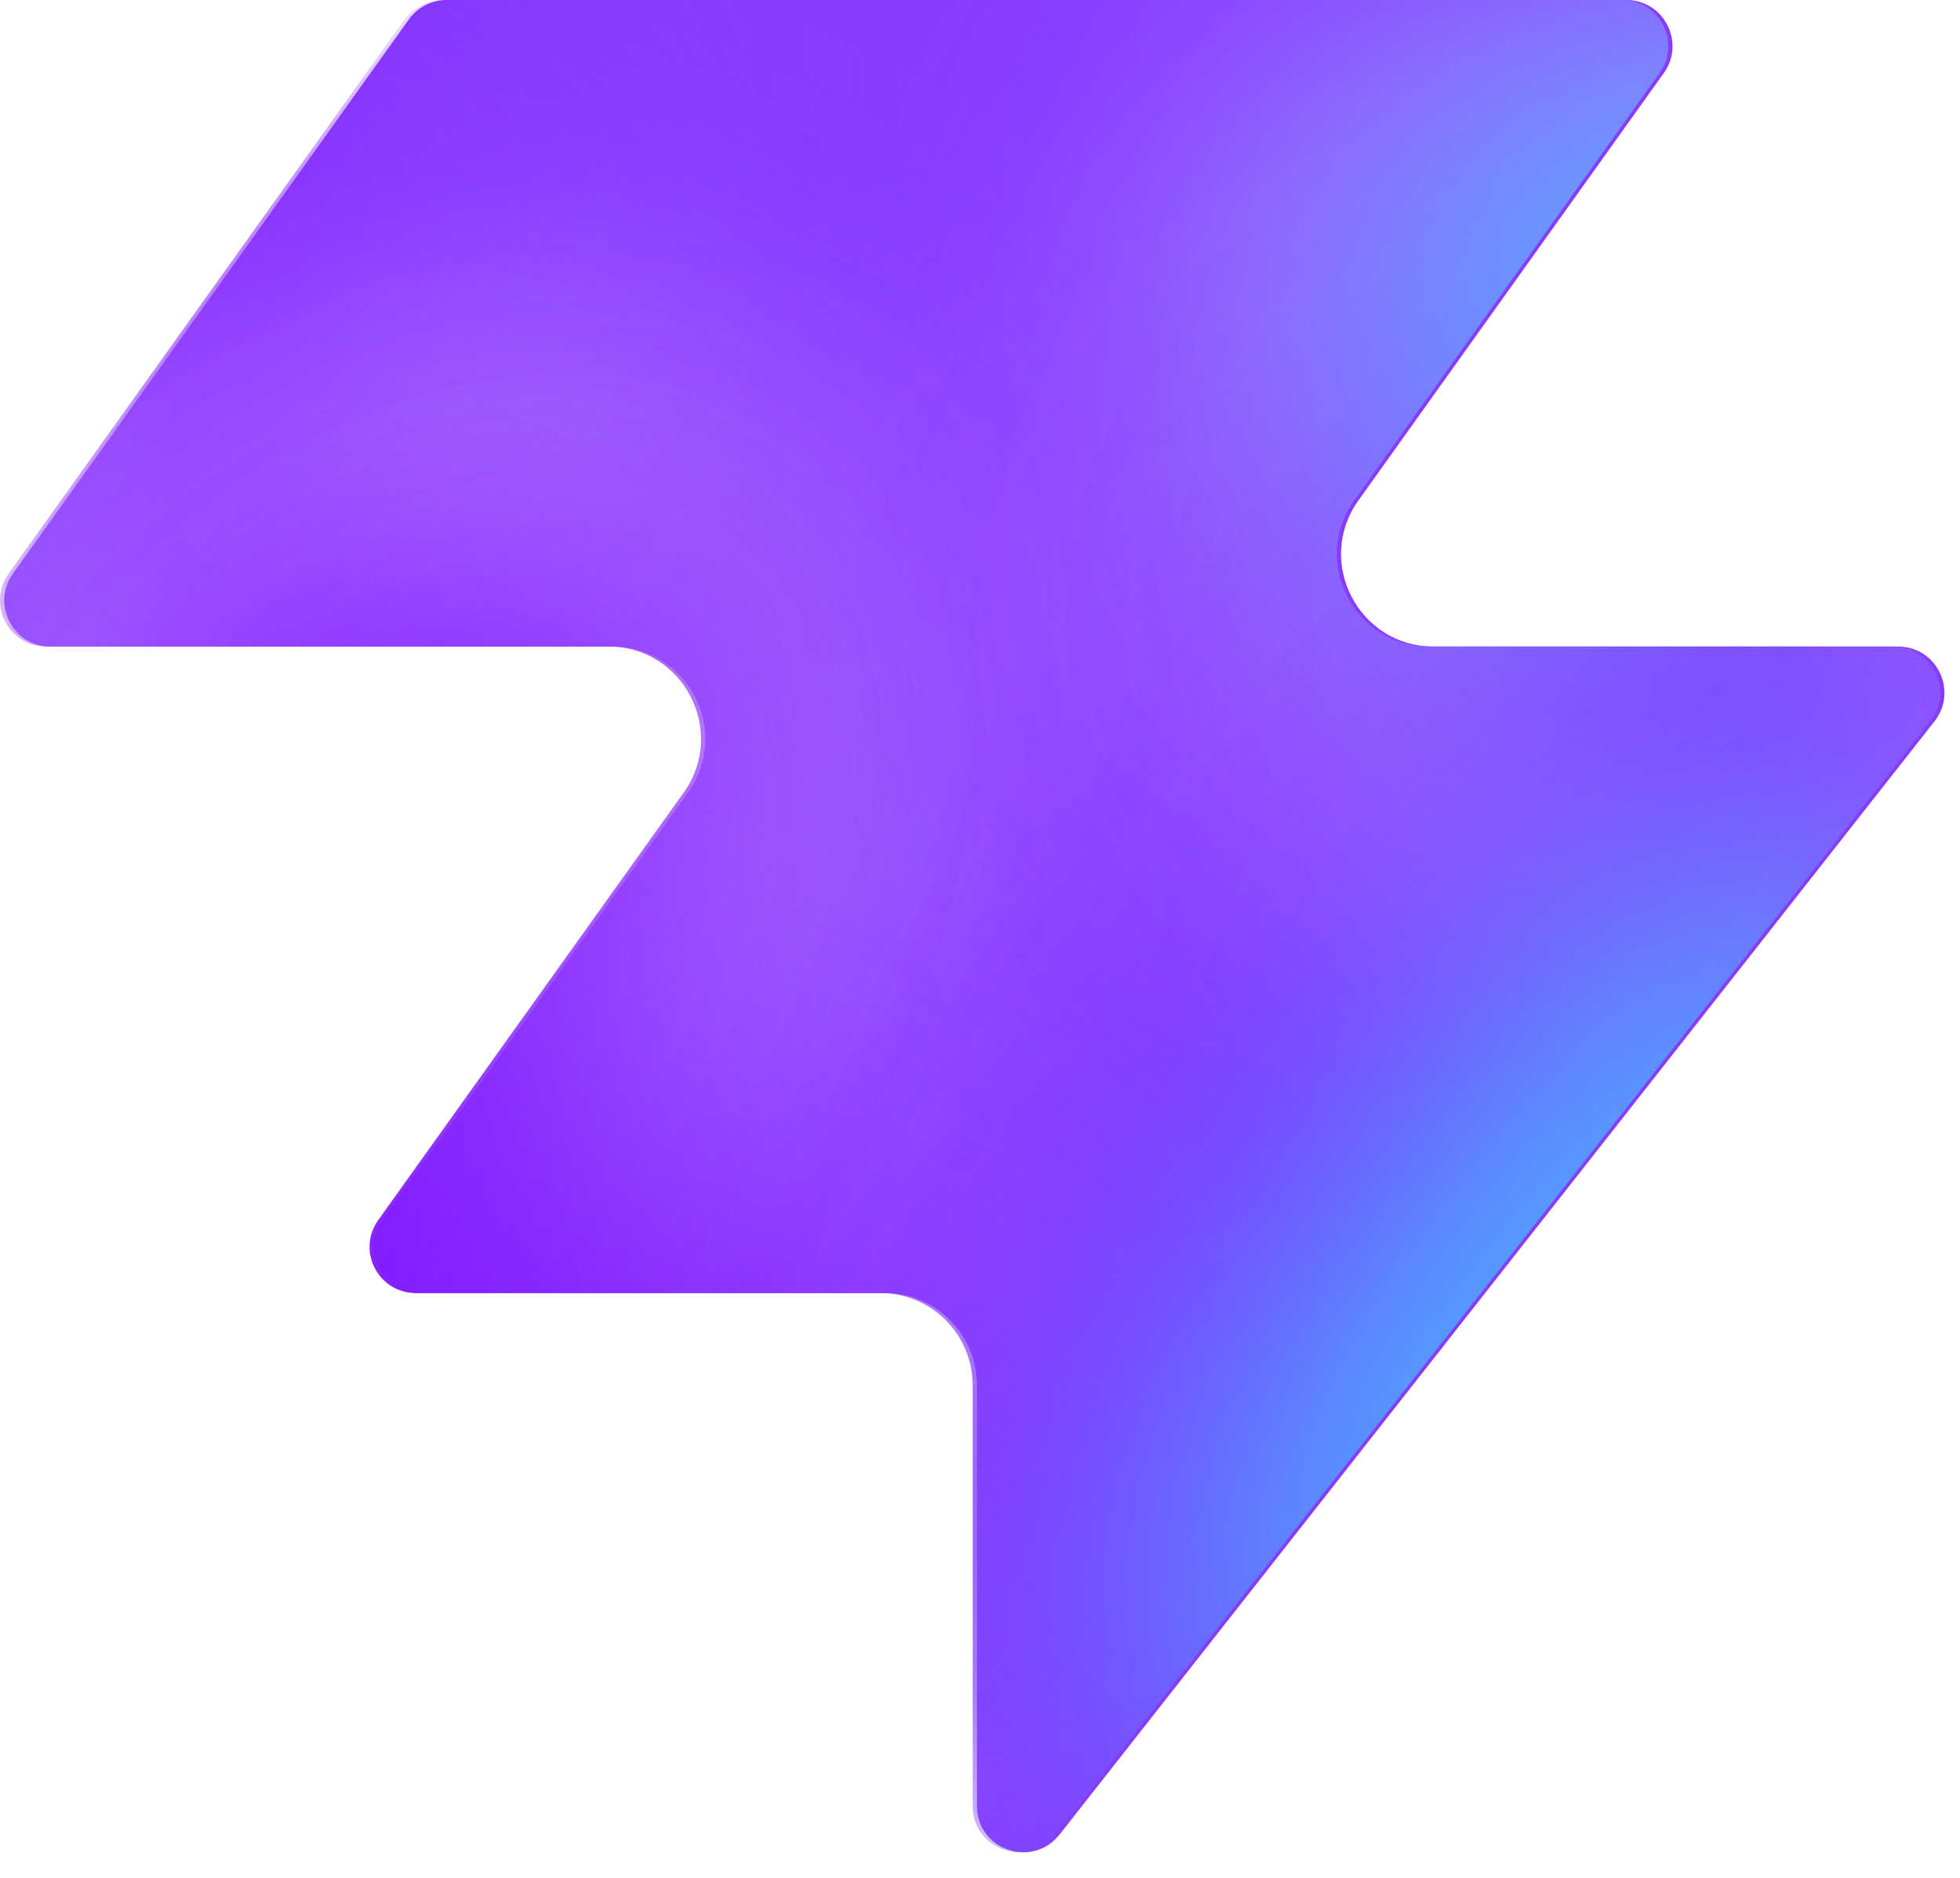
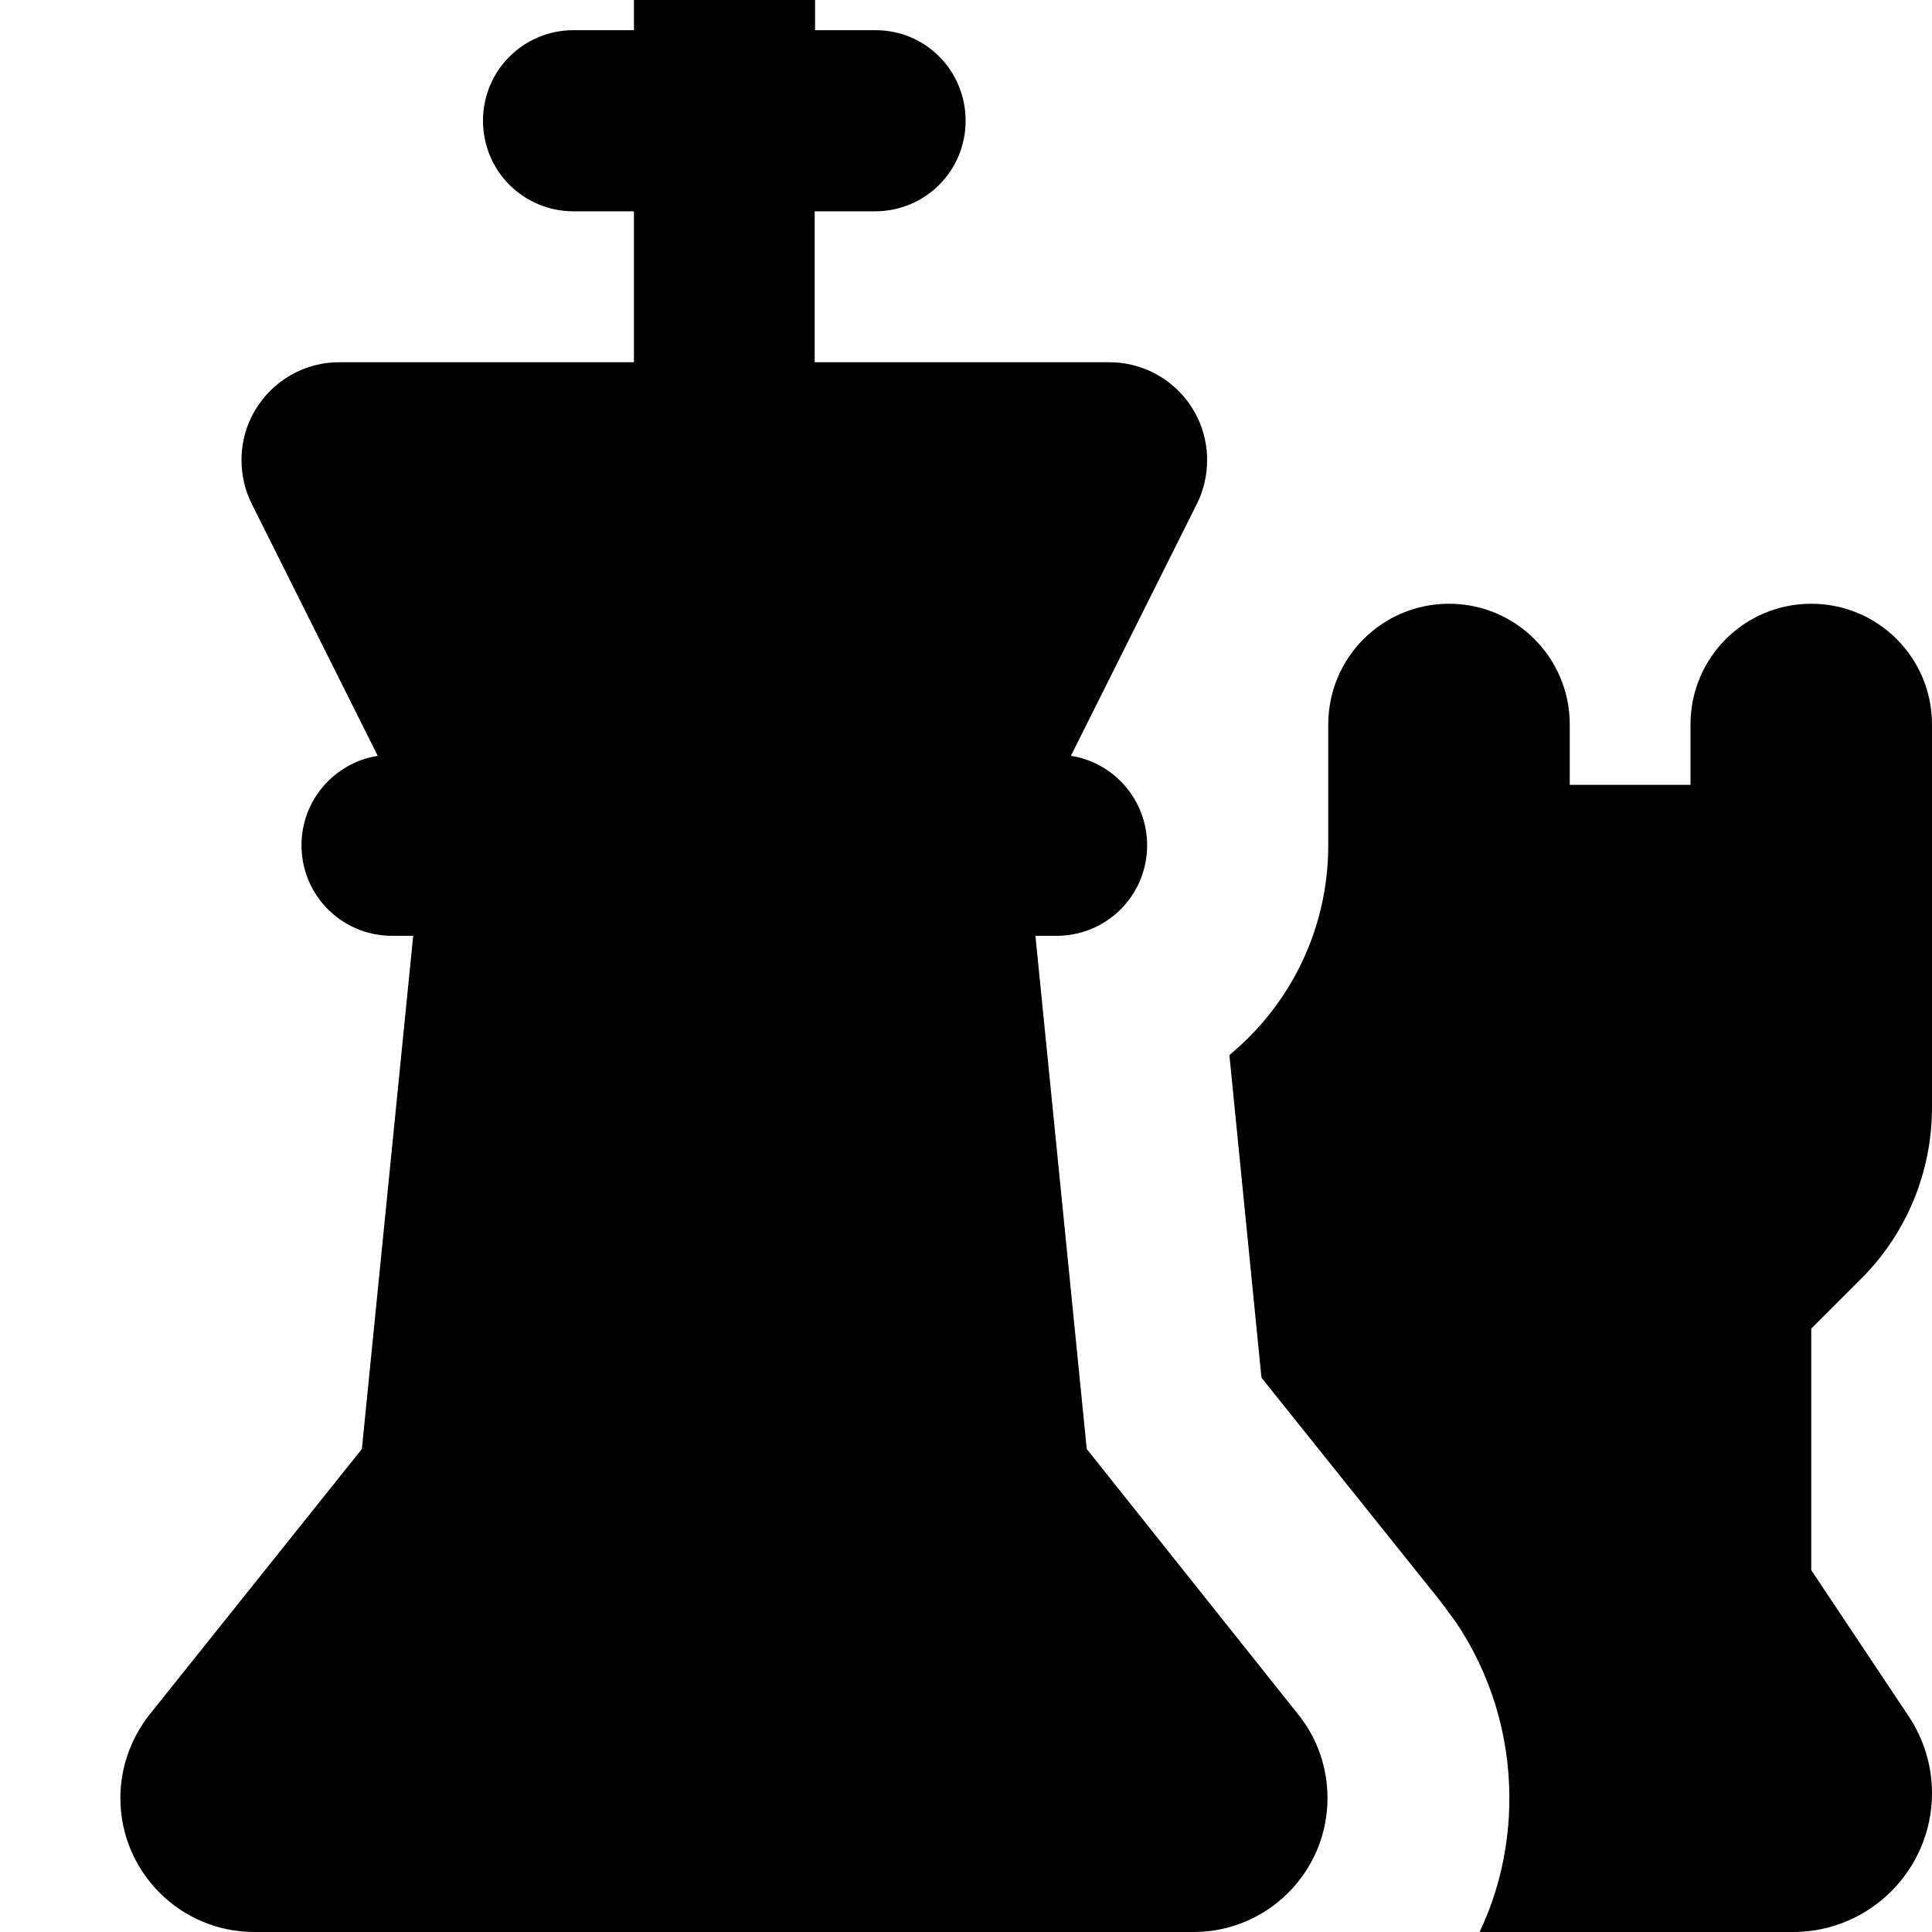
- <svg xmlns="http://www.w3.org/2000/svg" width="48" height="46" fill="none" viewBox="0 0 48 46">
-   <path fill="#863bff" d="M25.946 44.938c-.664.845-2.021.375-2.021-.698V33.937a2.26 2.26 0 0 0-2.262-2.262H10.287c-.92 0-1.456-1.04-.92-1.788l7.48-10.471c1.07-1.497 0-3.578-1.842-3.578H1.237c-.92 0-1.456-1.04-.92-1.788L10.013.474c.214-.297.556-.474.92-.474h28.894c.92 0 1.456 1.04.92 1.788l-7.48 10.471c-1.07 1.498 0 3.579 1.842 3.579h11.377c.943 0 1.473 1.088.89 1.83L25.947 44.94z" style="fill:#863bff;fill:color(display-p3 .525 .23 1);fill-opacity:1" />
-   <mask id="a" width="48" height="46" x="0" y="0" maskUnits="userSpaceOnUse" style="mask-type:alpha">
-     <path fill="#000" d="M25.842 44.938c-.664.844-2.021.375-2.021-.698V33.937a2.26 2.26 0 0 0-2.262-2.262H10.183c-.92 0-1.456-1.04-.92-1.788l7.48-10.471c1.07-1.498 0-3.579-1.842-3.579H1.133c-.92 0-1.456-1.04-.92-1.787L9.91.473c.214-.297.556-.474.92-.474h28.894c.92 0 1.456 1.04.92 1.788l-7.48 10.471c-1.07 1.498 0 3.578 1.842 3.578h11.377c.943 0 1.473 1.088.89 1.832L25.843 44.94z" style="fill:#000;fill-opacity:1" />
-   </mask>
-   <g mask="url(#a)">
-     <g filter="url(#b)">
-       <ellipse cx="5.508" cy="14.704" fill="#ede6ff" rx="5.508" ry="14.704" style="fill:#ede6ff;fill:color(display-p3 .927 .903 1);fill-opacity:1" transform="matrix(.00324 1 1 -.00324 -4.47 31.516)" />
-     </g>
-     <g filter="url(#c)">
-       <ellipse cx="10.399" cy="29.851" fill="#ede6ff" rx="10.399" ry="29.851" style="fill:#ede6ff;fill:color(display-p3 .927 .903 1);fill-opacity:1" transform="matrix(.00324 1 1 -.00324 -39.328 7.883)" />
-     </g>
-     <g filter="url(#d)">
-       <ellipse cx="5.508" cy="30.487" fill="#7e14ff" rx="5.508" ry="30.487" style="fill:#7e14ff;fill:color(display-p3 .492 .077 1);fill-opacity:1" transform="rotate(89.814 -25.913 -14.639)scale(1 -1)" />
-     </g>
-     <g filter="url(#e)">
-       <ellipse cx="5.508" cy="30.599" fill="#7e14ff" rx="5.508" ry="30.599" style="fill:#7e14ff;fill:color(display-p3 .492 .077 1);fill-opacity:1" transform="rotate(89.814 -32.644 -3.334)scale(1 -1)" />
-     </g>
-     <g filter="url(#f)">
-       <ellipse cx="5.508" cy="30.599" fill="#7e14ff" rx="5.508" ry="30.599" style="fill:#7e14ff;fill:color(display-p3 .492 .077 1);fill-opacity:1" transform="matrix(.00324 1 1 -.00324 -34.34 30.47)" />
-     </g>
-     <g filter="url(#g)">
-       <ellipse cx="14.072" cy="22.078" fill="#ede6ff" rx="14.072" ry="22.078" style="fill:#ede6ff;fill:color(display-p3 .927 .903 1);fill-opacity:1" transform="rotate(93.35 24.506 48.493)scale(-1 1)" />
-     </g>
-     <g filter="url(#h)">
-       <ellipse cx="3.47" cy="21.501" fill="#7e14ff" rx="3.47" ry="21.501" style="fill:#7e14ff;fill:color(display-p3 .492 .077 1);fill-opacity:1" transform="rotate(89.009 28.708 47.59)scale(-1 1)" />
-     </g>
-     <g filter="url(#i)">
-       <ellipse cx="3.47" cy="21.501" fill="#7e14ff" rx="3.47" ry="21.501" style="fill:#7e14ff;fill:color(display-p3 .492 .077 1);fill-opacity:1" transform="rotate(89.009 28.708 47.59)scale(-1 1)" />
-     </g>
-     <g filter="url(#j)">
-       <ellipse cx=".387" cy="8.972" fill="#7e14ff" rx="4.407" ry="29.108" style="fill:#7e14ff;fill:color(display-p3 .492 .077 1);fill-opacity:1" transform="rotate(39.51 .387 8.972)" />
-     </g>
-     <g filter="url(#k)">
-       <ellipse cx="47.523" cy="-6.092" fill="#7e14ff" rx="4.407" ry="29.108" style="fill:#7e14ff;fill:color(display-p3 .492 .077 1);fill-opacity:1" transform="rotate(37.892 47.523 -6.092)" />
-     </g>
-     <g filter="url(#l)">
-       <ellipse cx="41.412" cy="6.333" fill="#47bfff" rx="5.971" ry="9.665" style="fill:#47bfff;fill:color(display-p3 .28 .748 1);fill-opacity:1" transform="rotate(37.892 41.412 6.333)" />
-     </g>
-     <g filter="url(#m)">
-       <ellipse cx="-1.879" cy="38.332" fill="#7e14ff" rx="4.407" ry="29.108" style="fill:#7e14ff;fill:color(display-p3 .492 .077 1);fill-opacity:1" transform="rotate(37.892 -1.88 38.332)" />
-     </g>
-     <g filter="url(#n)">
-       <ellipse cx="-1.879" cy="38.332" fill="#7e14ff" rx="4.407" ry="29.108" style="fill:#7e14ff;fill:color(display-p3 .492 .077 1);fill-opacity:1" transform="rotate(37.892 -1.88 38.332)" />
-     </g>
-     <g filter="url(#o)">
-       <ellipse cx="35.651" cy="29.907" fill="#7e14ff" rx="4.407" ry="29.108" style="fill:#7e14ff;fill:color(display-p3 .492 .077 1);fill-opacity:1" transform="rotate(37.892 35.651 29.907)" />
-     </g>
-     <g filter="url(#p)">
-       <ellipse cx="38.418" cy="32.4" fill="#47bfff" rx="5.971" ry="15.297" style="fill:#47bfff;fill:color(display-p3 .28 .748 1);fill-opacity:1" transform="rotate(37.892 38.418 32.4)" />
-     </g>
-   </g>
-   <defs>
-     <filter id="b" width="60.045" height="41.654" x="-19.77" y="16.149" color-interpolation-filters="sRGB" filterUnits="userSpaceOnUse">
-       <feFlood flood-opacity="0" result="BackgroundImageFix" />
-       <feBlend in="SourceGraphic" in2="BackgroundImageFix" result="shape" />
-       <feGaussianBlur result="effect1_foregroundBlur_2002_17158" stdDeviation="7.659" />
-     </filter>
-     <filter id="c" width="90.34" height="51.437" x="-54.613" y="-7.533" color-interpolation-filters="sRGB" filterUnits="userSpaceOnUse">
-       <feFlood flood-opacity="0" result="BackgroundImageFix" />
-       <feBlend in="SourceGraphic" in2="BackgroundImageFix" result="shape" />
-       <feGaussianBlur result="effect1_foregroundBlur_2002_17158" stdDeviation="7.659" />
-     </filter>
-     <filter id="d" width="79.355" height="29.4" x="-49.64" y="2.03" color-interpolation-filters="sRGB" filterUnits="userSpaceOnUse">
-       <feFlood flood-opacity="0" result="BackgroundImageFix" />
-       <feBlend in="SourceGraphic" in2="BackgroundImageFix" result="shape" />
-       <feGaussianBlur result="effect1_foregroundBlur_2002_17158" stdDeviation="4.596" />
-     </filter>
-     <filter id="e" width="79.579" height="29.4" x="-45.045" y="20.029" color-interpolation-filters="sRGB" filterUnits="userSpaceOnUse">
-       <feFlood flood-opacity="0" result="BackgroundImageFix" />
-       <feBlend in="SourceGraphic" in2="BackgroundImageFix" result="shape" />
-       <feGaussianBlur result="effect1_foregroundBlur_2002_17158" stdDeviation="4.596" />
-     </filter>
-     <filter id="f" width="79.579" height="29.4" x="-43.513" y="21.178" color-interpolation-filters="sRGB" filterUnits="userSpaceOnUse">
-       <feFlood flood-opacity="0" result="BackgroundImageFix" />
-       <feBlend in="SourceGraphic" in2="BackgroundImageFix" result="shape" />
-       <feGaussianBlur result="effect1_foregroundBlur_2002_17158" stdDeviation="4.596" />
-     </filter>
-     <filter id="g" width="74.749" height="58.852" x="15.756" y="-17.901" color-interpolation-filters="sRGB" filterUnits="userSpaceOnUse">
-       <feFlood flood-opacity="0" result="BackgroundImageFix" />
-       <feBlend in="SourceGraphic" in2="BackgroundImageFix" result="shape" />
-       <feGaussianBlur result="effect1_foregroundBlur_2002_17158" stdDeviation="7.659" />
-     </filter>
-     <filter id="h" width="61.377" height="25.362" x="23.548" y="2.284" color-interpolation-filters="sRGB" filterUnits="userSpaceOnUse">
-       <feFlood flood-opacity="0" result="BackgroundImageFix" />
-       <feBlend in="SourceGraphic" in2="BackgroundImageFix" result="shape" />
-       <feGaussianBlur result="effect1_foregroundBlur_2002_17158" stdDeviation="4.596" />
-     </filter>
-     <filter id="i" width="61.377" height="25.362" x="23.548" y="2.284" color-interpolation-filters="sRGB" filterUnits="userSpaceOnUse">
-       <feFlood flood-opacity="0" result="BackgroundImageFix" />
-       <feBlend in="SourceGraphic" in2="BackgroundImageFix" result="shape" />
-       <feGaussianBlur result="effect1_foregroundBlur_2002_17158" stdDeviation="4.596" />
-     </filter>
-     <filter id="j" width="56.045" height="63.649" x="-27.636" y="-22.853" color-interpolation-filters="sRGB" filterUnits="userSpaceOnUse">
-       <feFlood flood-opacity="0" result="BackgroundImageFix" />
-       <feBlend in="SourceGraphic" in2="BackgroundImageFix" result="shape" />
-       <feGaussianBlur result="effect1_foregroundBlur_2002_17158" stdDeviation="4.596" />
-     </filter>
-     <filter id="k" width="54.814" height="64.646" x="20.116" y="-38.415" color-interpolation-filters="sRGB" filterUnits="userSpaceOnUse">
-       <feFlood flood-opacity="0" result="BackgroundImageFix" />
-       <feBlend in="SourceGraphic" in2="BackgroundImageFix" result="shape" />
-       <feGaussianBlur result="effect1_foregroundBlur_2002_17158" stdDeviation="4.596" />
-     </filter>
-     <filter id="l" width="33.541" height="35.313" x="24.641" y="-11.323" color-interpolation-filters="sRGB" filterUnits="userSpaceOnUse">
-       <feFlood flood-opacity="0" result="BackgroundImageFix" />
-       <feBlend in="SourceGraphic" in2="BackgroundImageFix" result="shape" />
-       <feGaussianBlur result="effect1_foregroundBlur_2002_17158" stdDeviation="4.596" />
-     </filter>
-     <filter id="m" width="54.814" height="64.646" x="-29.286" y="6.009" color-interpolation-filters="sRGB" filterUnits="userSpaceOnUse">
-       <feFlood flood-opacity="0" result="BackgroundImageFix" />
-       <feBlend in="SourceGraphic" in2="BackgroundImageFix" result="shape" />
-       <feGaussianBlur result="effect1_foregroundBlur_2002_17158" stdDeviation="4.596" />
-     </filter>
-     <filter id="n" width="54.814" height="64.646" x="-29.286" y="6.009" color-interpolation-filters="sRGB" filterUnits="userSpaceOnUse">
-       <feFlood flood-opacity="0" result="BackgroundImageFix" />
-       <feBlend in="SourceGraphic" in2="BackgroundImageFix" result="shape" />
-       <feGaussianBlur result="effect1_foregroundBlur_2002_17158" stdDeviation="4.596" />
-     </filter>
-     <filter id="o" width="54.814" height="64.646" x="8.244" y="-2.416" color-interpolation-filters="sRGB" filterUnits="userSpaceOnUse">
-       <feFlood flood-opacity="0" result="BackgroundImageFix" />
-       <feBlend in="SourceGraphic" in2="BackgroundImageFix" result="shape" />
-       <feGaussianBlur result="effect1_foregroundBlur_2002_17158" stdDeviation="4.596" />
-     </filter>
-     <filter id="p" width="39.409" height="43.623" x="18.713" y="10.588" color-interpolation-filters="sRGB" filterUnits="userSpaceOnUse">
-       <feFlood flood-opacity="0" result="BackgroundImageFix" />
-       <feBlend in="SourceGraphic" in2="BackgroundImageFix" result="shape" />
-       <feGaussianBlur result="effect1_foregroundBlur_2002_17158" stdDeviation="4.596" />
-     </filter>
-   </defs>
+ <svg xmlns="http://www.w3.org/2000/svg" viewBox="0 0 512 512">
+   <path d="M168 56l0 40-78.1 0c-14.3 0-25.9 11.6-25.9 25.9 0 4 .9 8 2.7 11.6l33.4 66.8c-11.4 1.8-20.2 11.7-20.2 23.7 0 13.3 10.7 24 24 24l5.6 0-13.6 136-56.2 70.3c-5 6.3-7.8 14.1-7.8 22.2 0 19.6 15.9 35.5 35.5 35.5l248.9 0c19.6 0 35.5-15.9 35.5-35.5 0-8.1-2.7-15.9-7.8-22.2L288 384 274.4 248 280 248c13.3 0 24-10.7 24-24 0-11.9-8.7-21.9-20.2-23.7l33.4-66.8c1.8-3.6 2.7-7.6 2.7-11.6 0-14.3-11.6-25.9-25.9-25.9l-78.1 0 0-40 16 0c13.3 0 24-10.7 24-24S245.3 8 232 8l-16 0 0-16c0-13.3-10.7-24-24-24S168-21.3 168-8l0 16-16 0c-13.3 0-24 10.7-24 24s10.7 24 24 24l16 0zM325.8 279.6l8.5 85.5 47.4 59.2 4.2 5.7c9.2 13.7 14.1 29.9 14.1 46.5 0 12.7-2.8 24.8-7.9 35.5l83.1 0c20.3 0 36.8-16.5 36.8-36.8 0-7.3-2.2-14.4-6.2-20.4l-25.8-38.7 0-64 13.3-13.3c12-12 18.7-28.3 18.7-45.3L512 192c0-17.7-14.3-32-32-32s-32 14.3-32 32l0 16-32 0 0-16c0-17.7-14.3-32-32-32s-32 14.3-32 32l0 32c0 22.4-10.2 42.4-26.2 55.6z" />
</svg>
